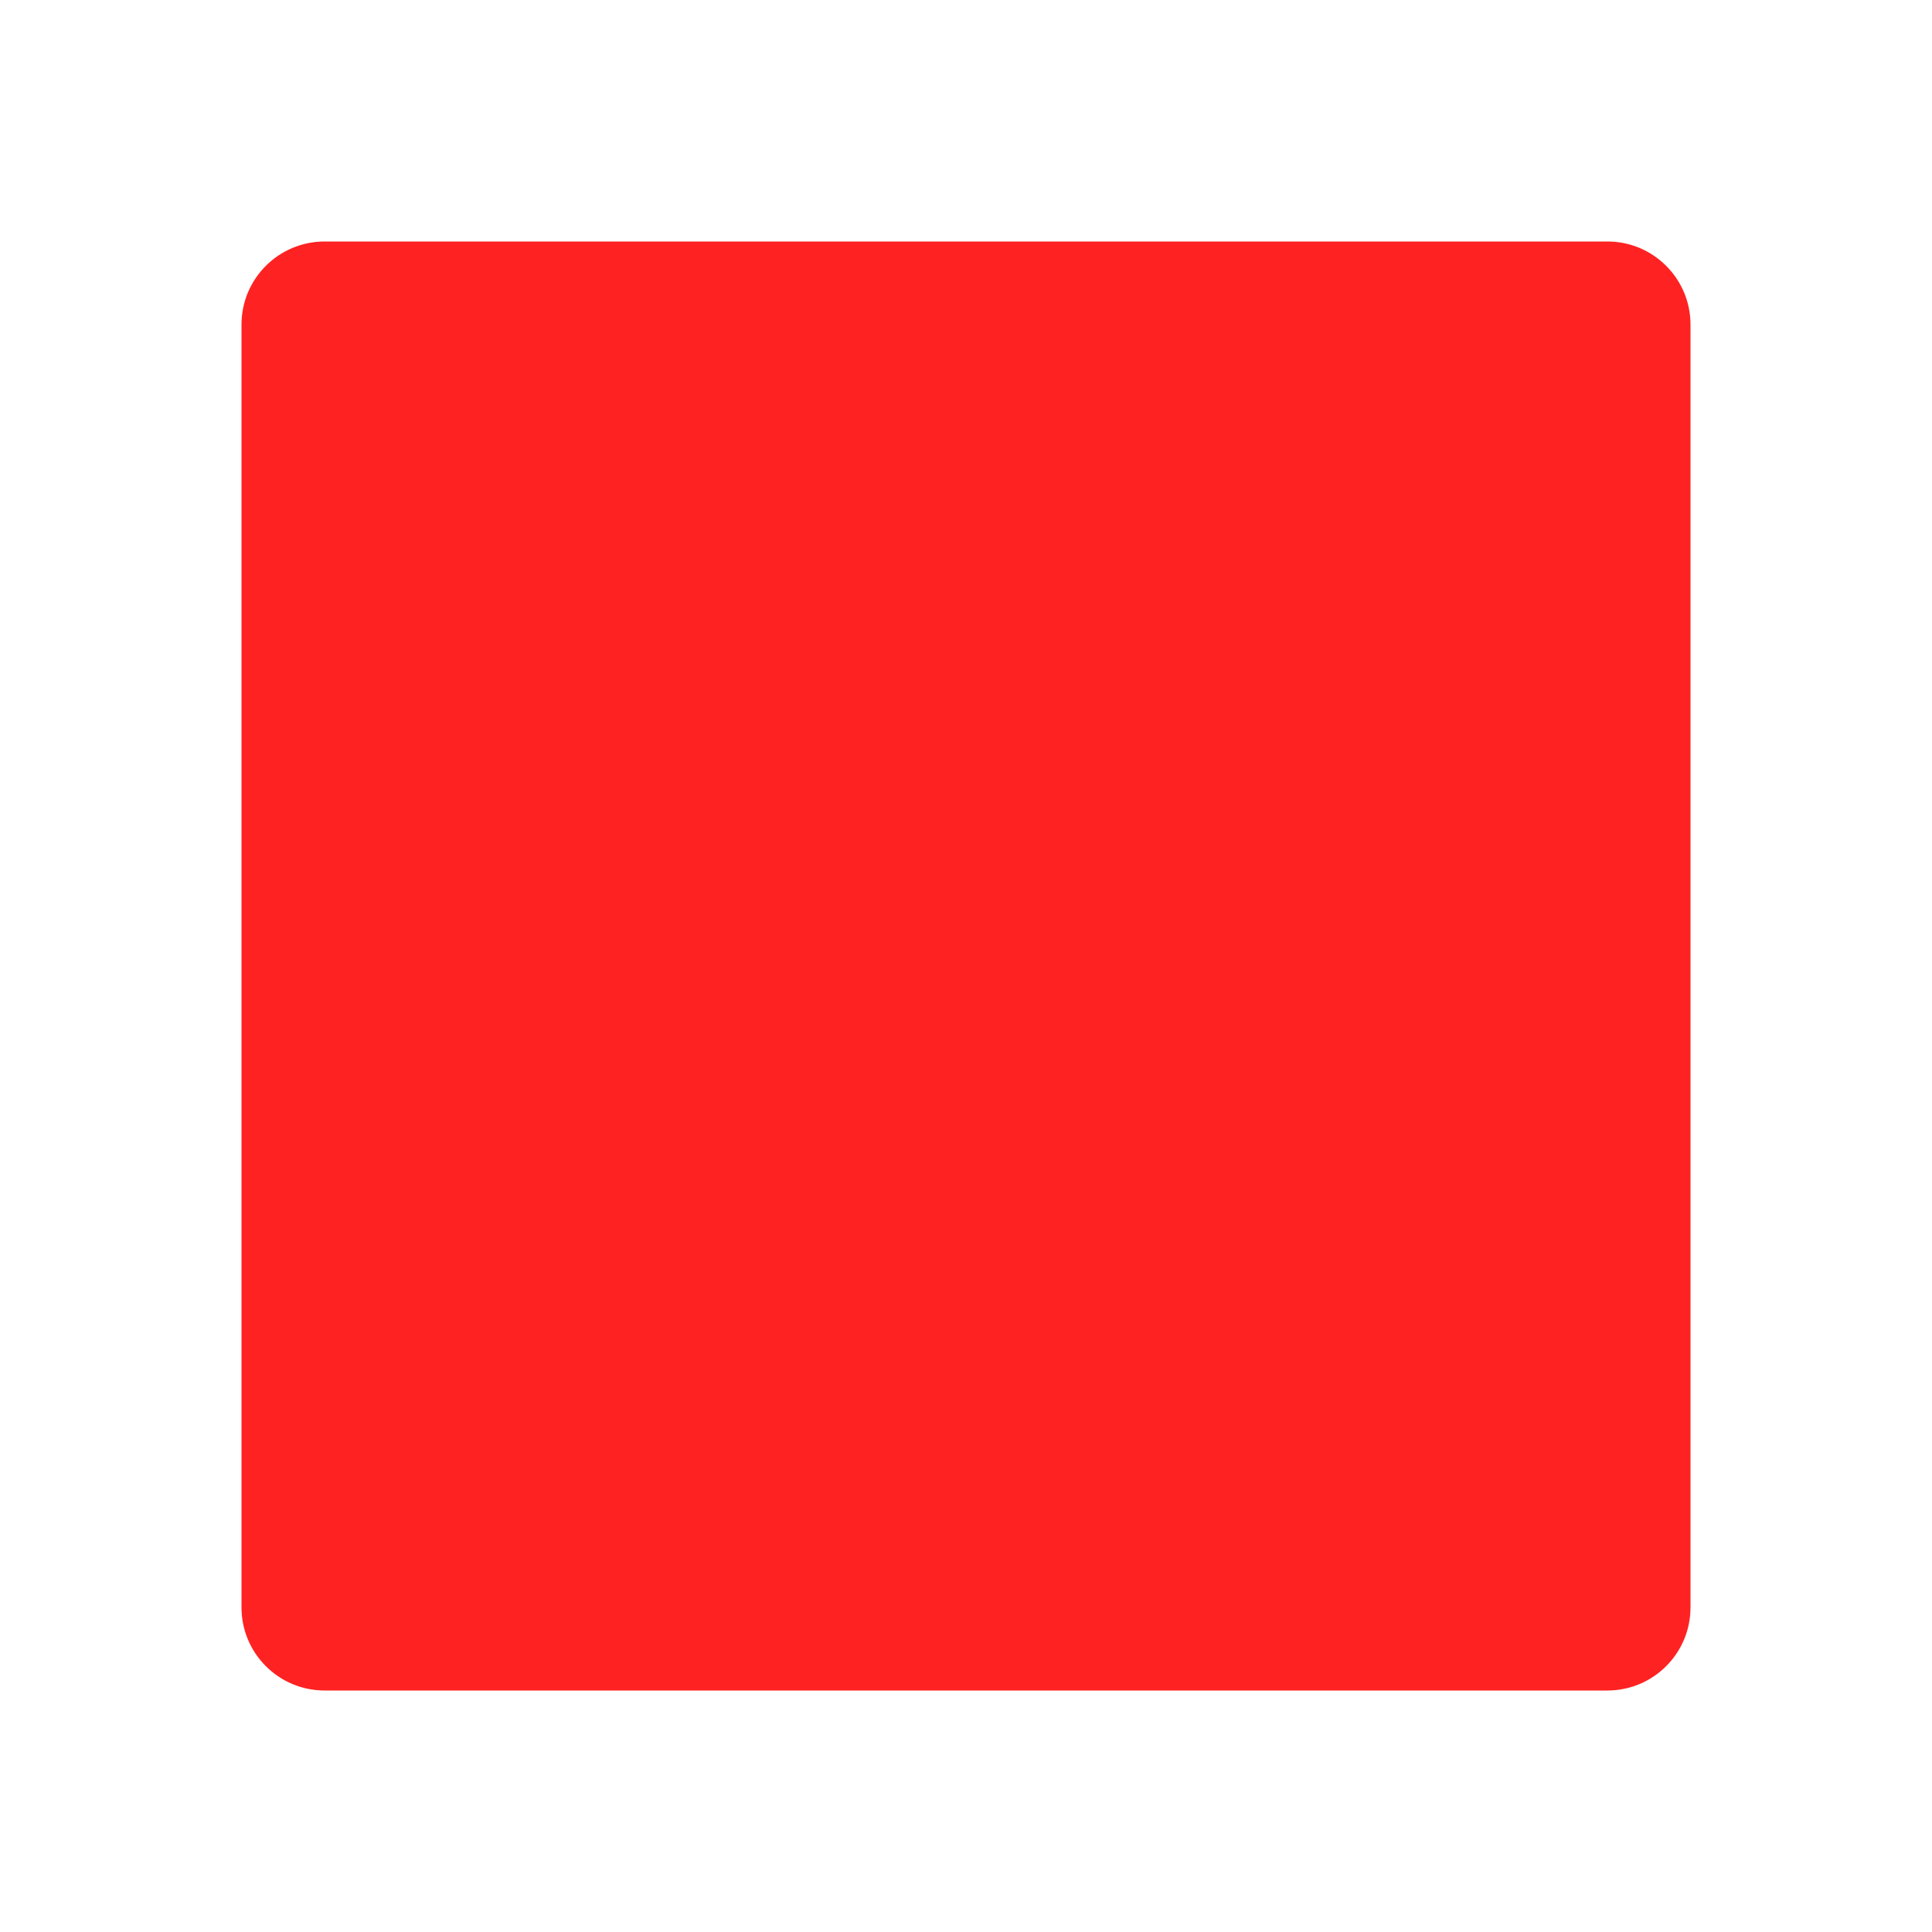
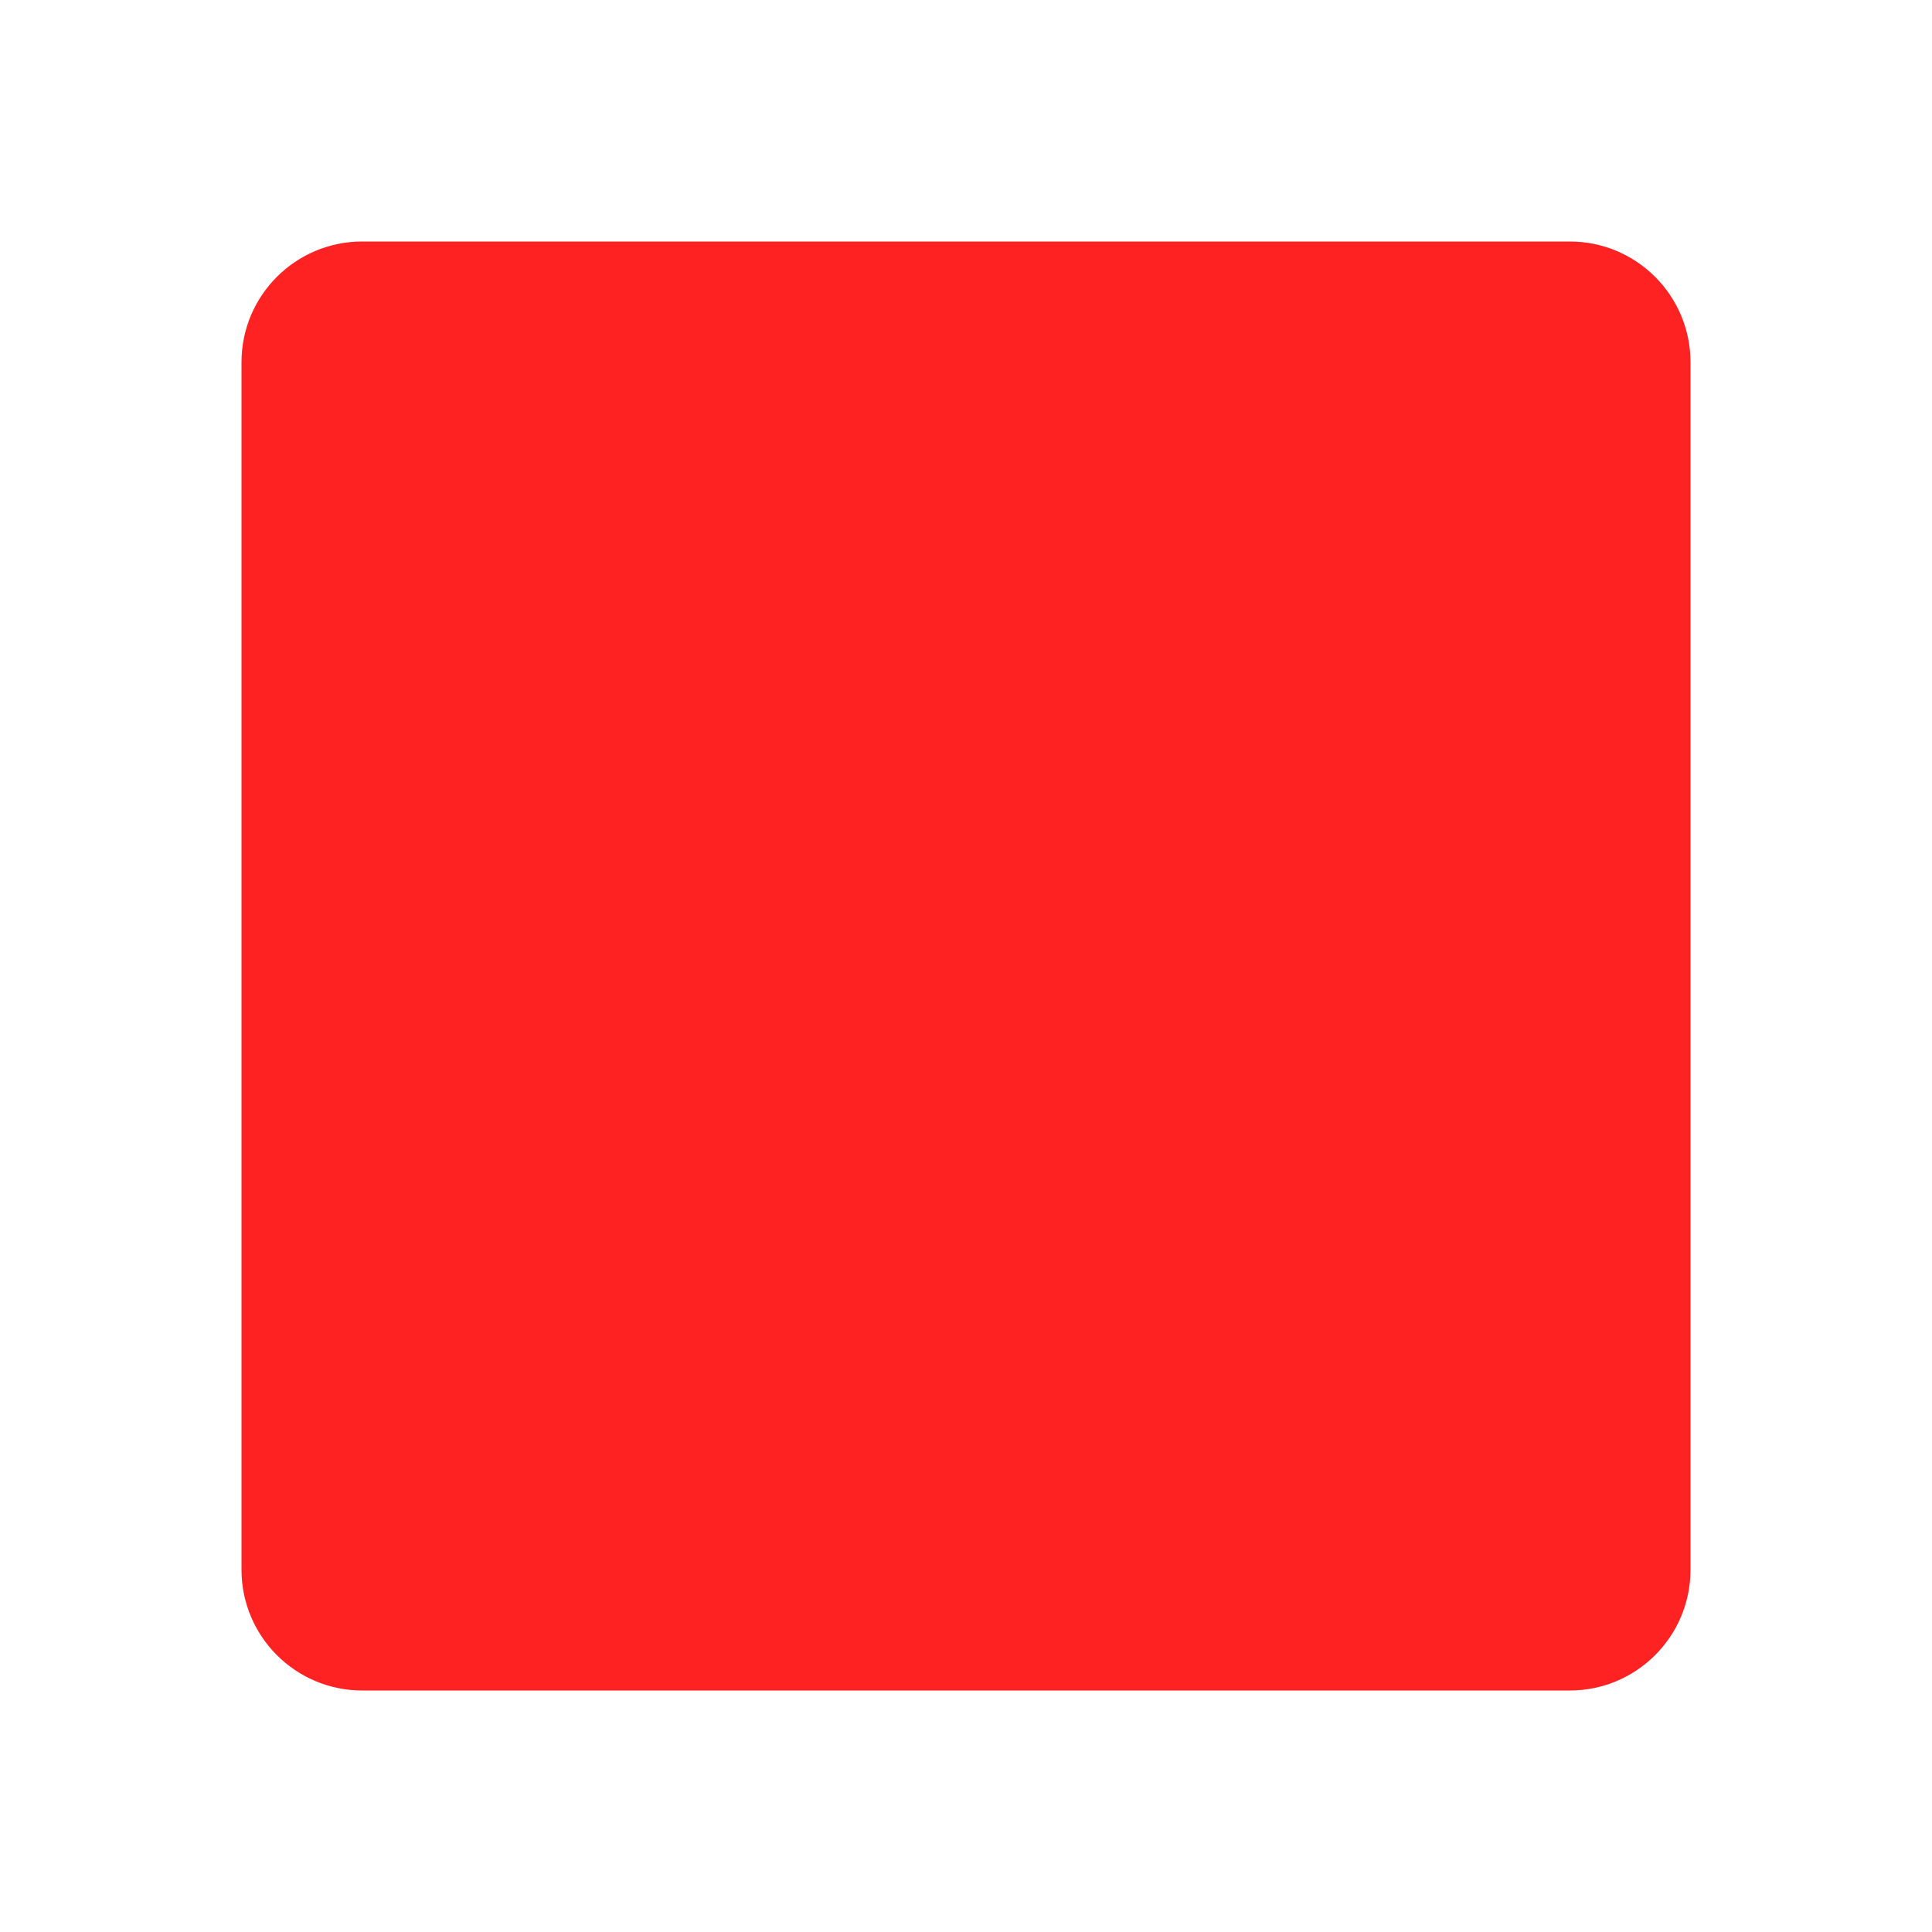
- <svg xmlns="http://www.w3.org/2000/svg" width="20mm" height="20mm" viewBox="0 0 20 20" version="1.1" id="svg8">
-   <defs id="defs2" />
-   <g id="layer1" transform="translate(0,-277)">
-     <g id="g820">
-       <rect y="279.5" x="2.5" height="15" width="15" id="rect814" style="fill:#ff0000;fill-opacity:0.867;stroke:none;stroke-width:1.623;stroke-miterlimit:4;stroke-dasharray:none;stroke-opacity:1;paint-order:normal" ry="0.86" />
-     </g>
-   </g>
+ <svg xmlns="http://www.w3.org/2000/svg" width="16" height="16" viewBox="0 0 16 16" version="1.1" id="svg1">
+   <defs id="defs1" />
+   <rect x="2" y="2" width="12" height="12" rx="1" fill="#ff2222" id="rect1" />
</svg>
